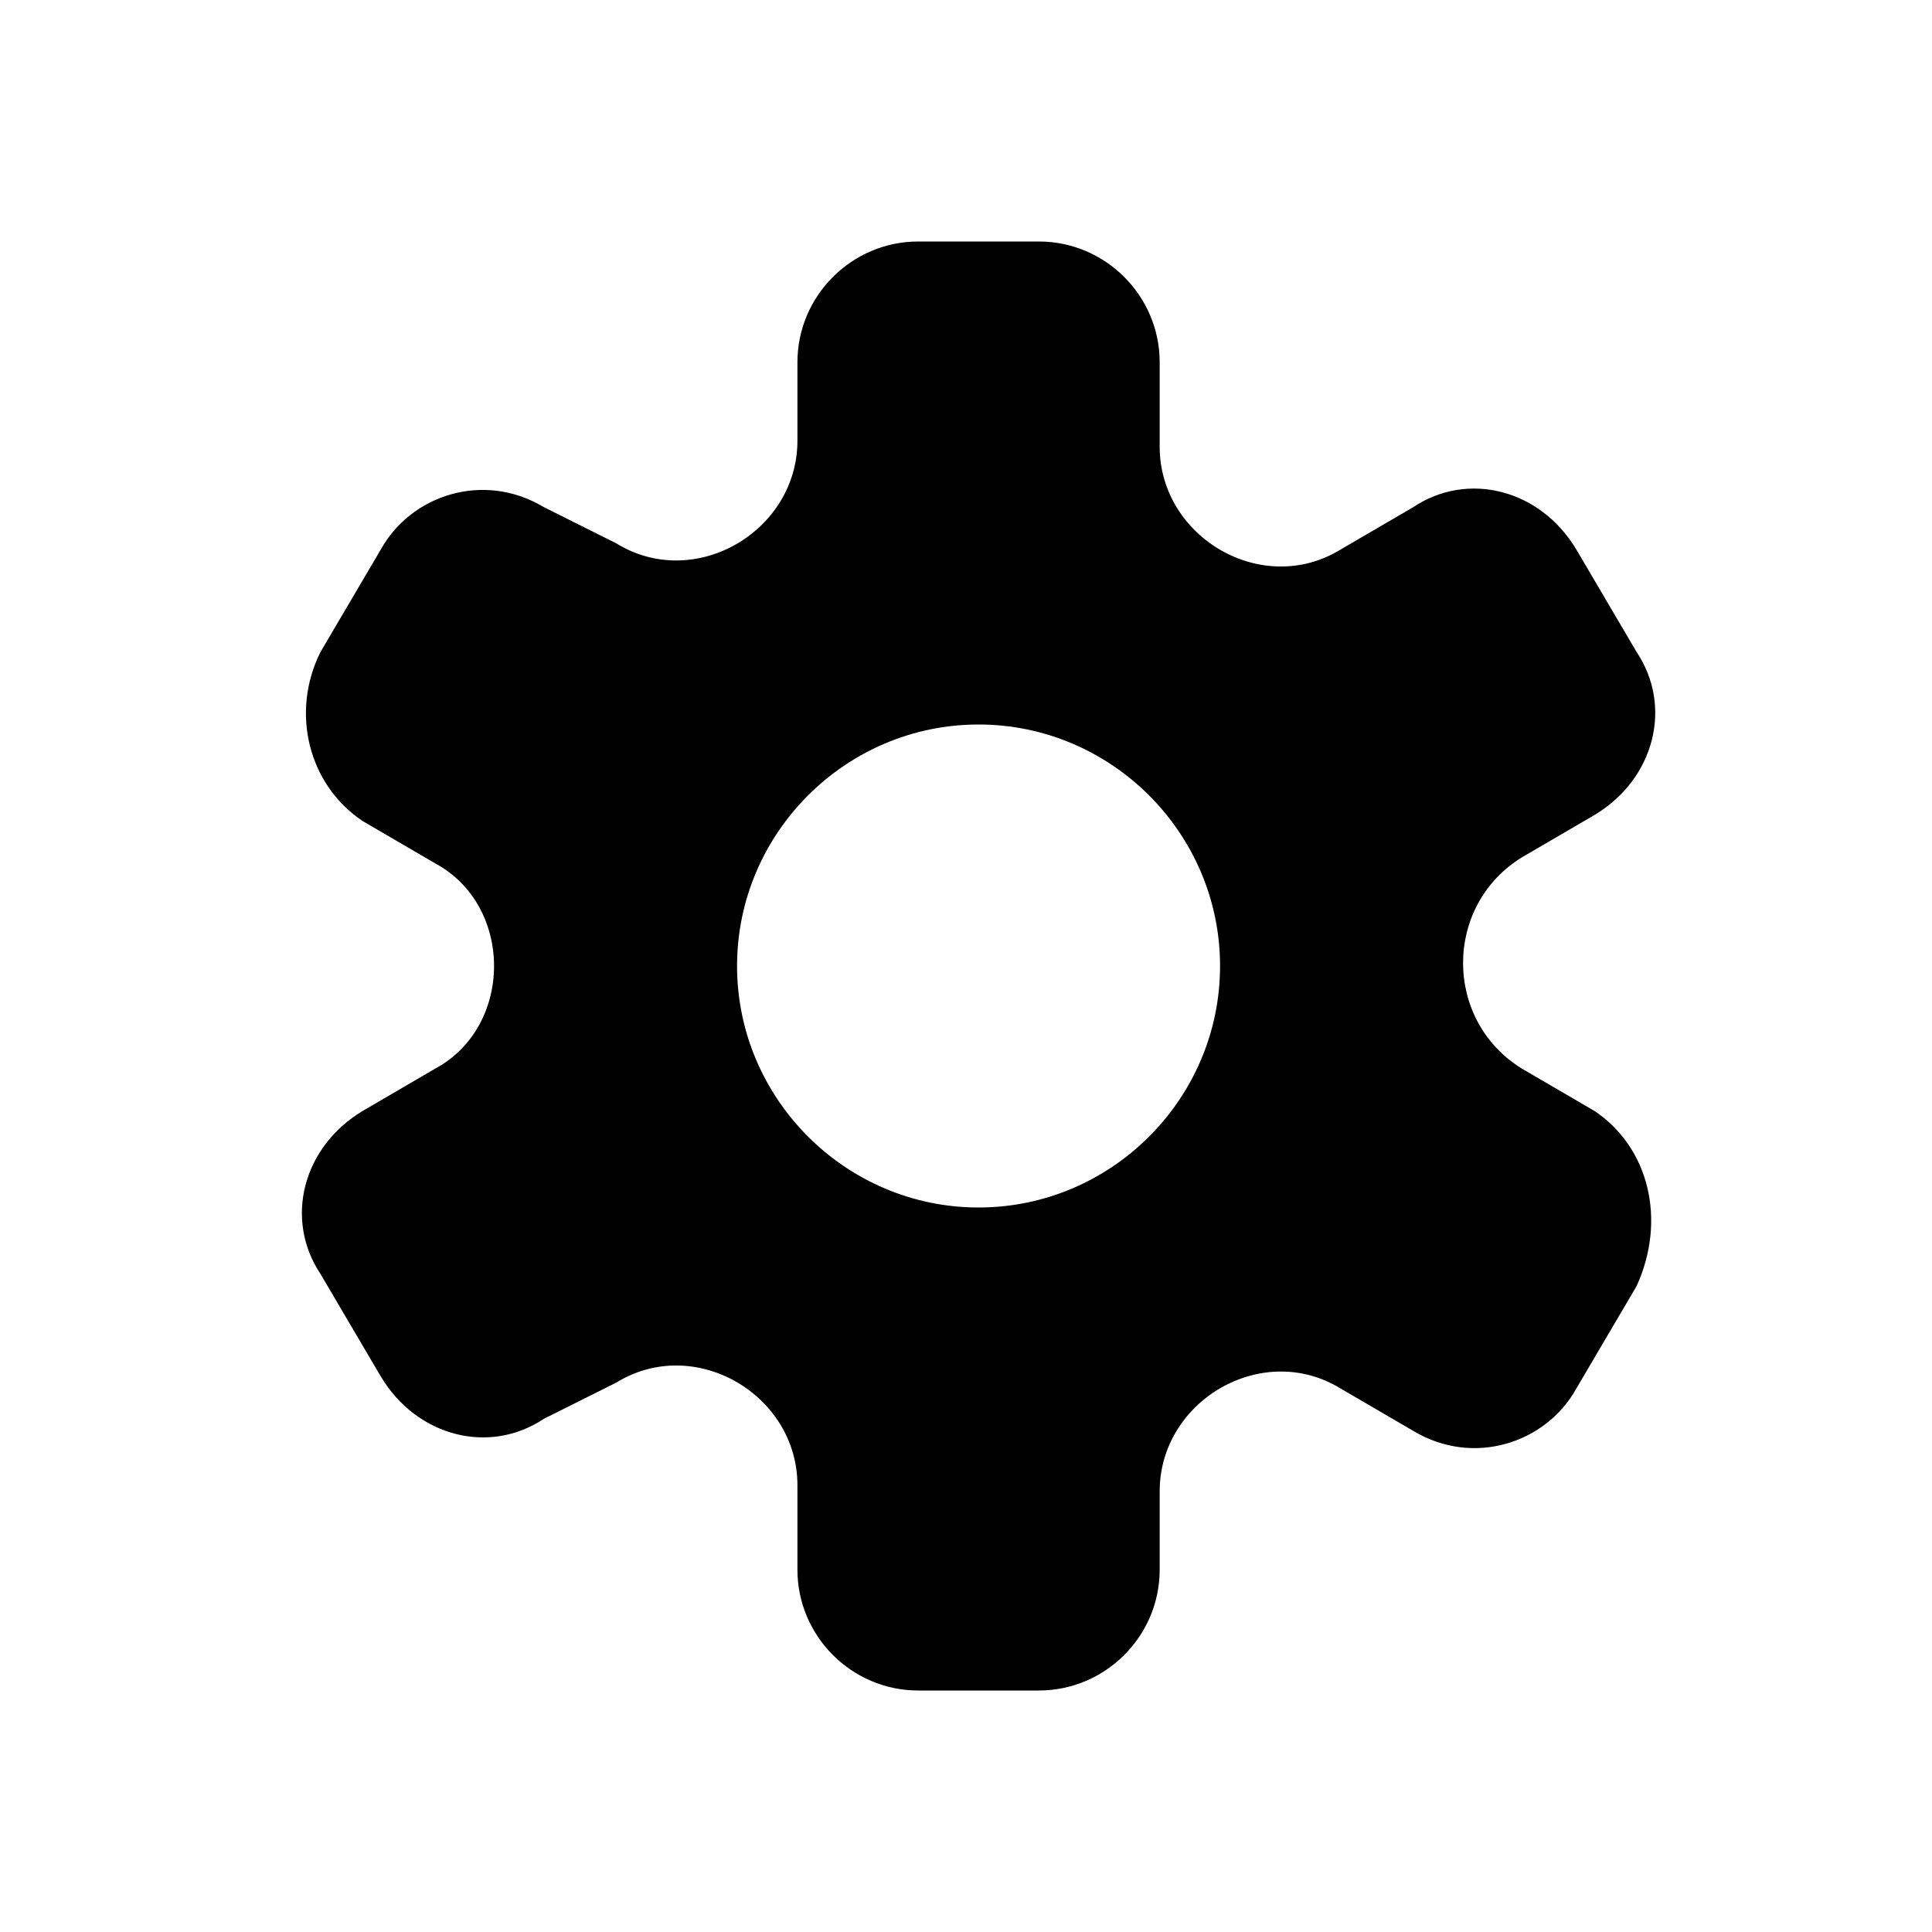
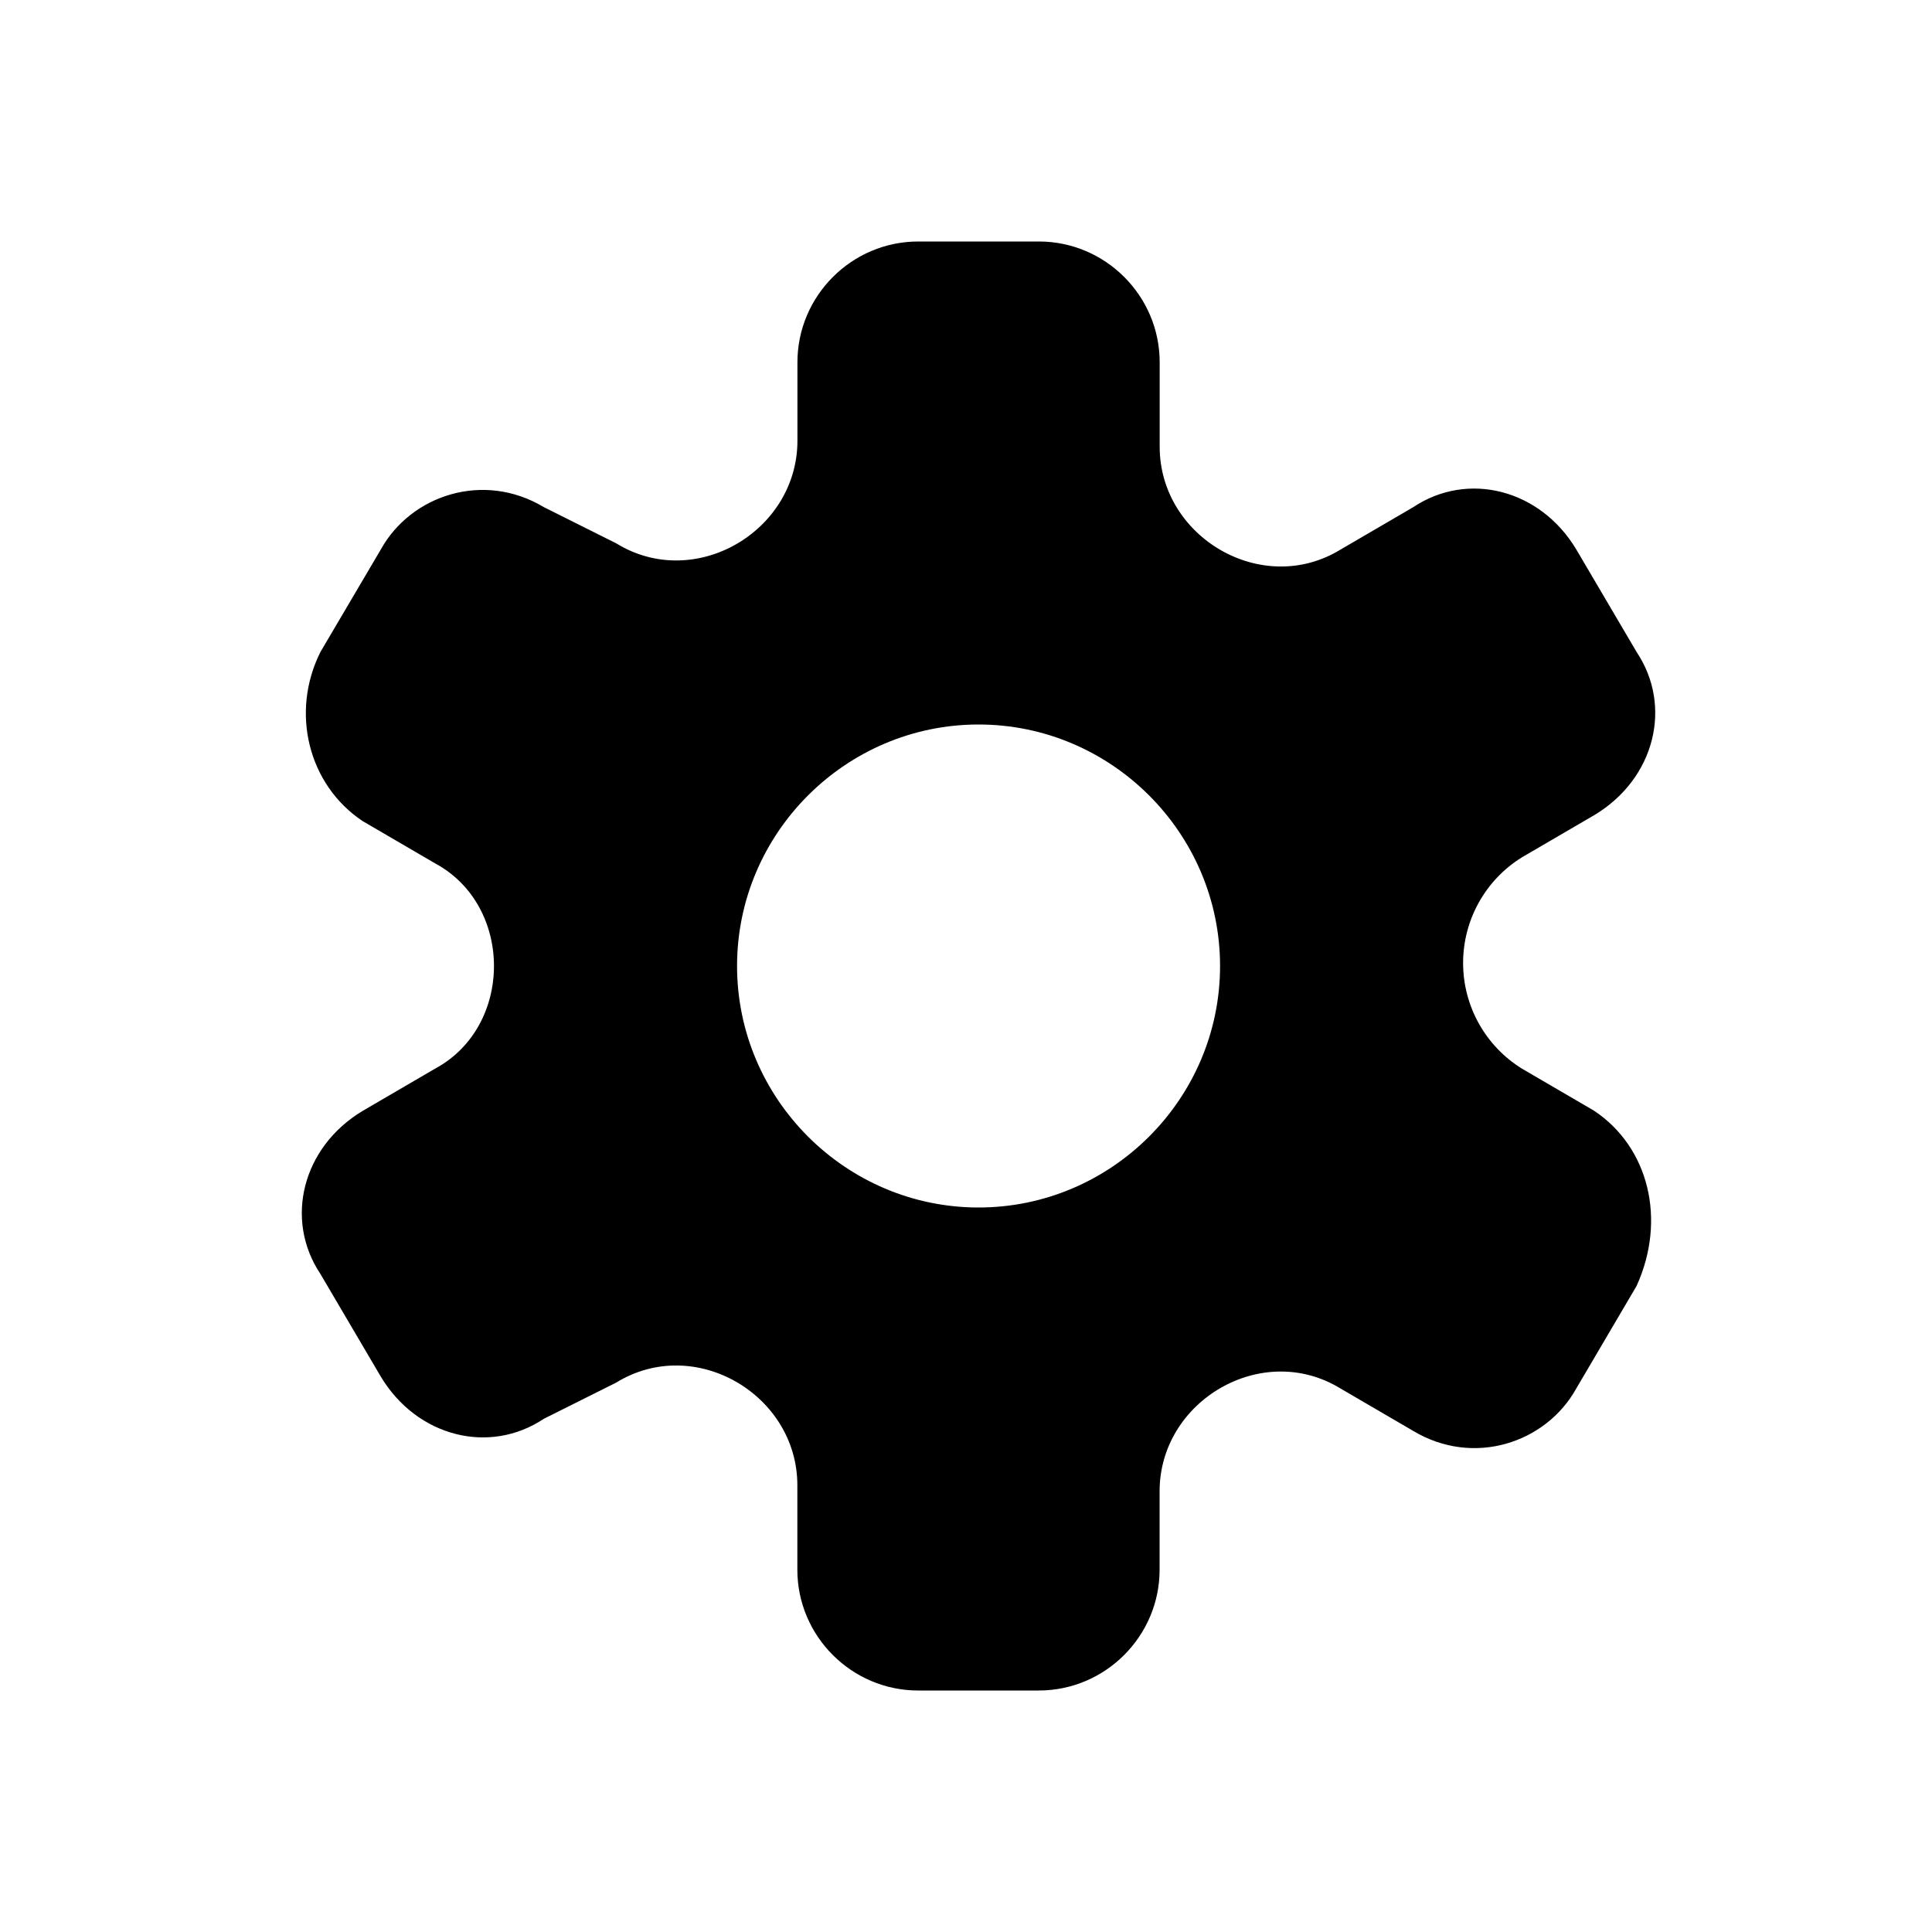
- <svg xmlns="http://www.w3.org/2000/svg" widh="100%" height="100%" viewBox="0 0 24 24" fill="current">
-   <path d="M19.806 13.8L18.906 13.275C17.931 12.675 17.931 11.25 18.906 10.65L19.806 10.125C20.556 9.675 20.781 8.775 20.331 8.1L19.581 6.825C19.131 6.075 18.231 5.85 17.556 6.3L16.656 6.825C15.681 7.425 14.406 6.675 14.406 5.55V4.5C14.406 3.675 13.731 3 12.906 3H11.406C10.581 3 9.906 3.675 9.906 4.5V5.475C9.906 6.6 8.631 7.35 7.656 6.75L6.756 6.3C6.006 5.85 5.106 6.15 4.731 6.825L3.981 8.1C3.606 8.85 3.831 9.75 4.506 10.2L5.406 10.725C6.381 11.25 6.381 12.75 5.406 13.275L4.506 13.8C3.756 14.25 3.531 15.15 3.981 15.825L4.731 17.1C5.181 17.85 6.081 18.075 6.756 17.625L7.656 17.175C8.631 16.575 9.906 17.325 9.906 18.45V19.5C9.906 20.325 10.581 21 11.406 21H12.906C13.731 21 14.406 20.325 14.406 19.5V18.525C14.406 17.4 15.681 16.65 16.656 17.25L17.556 17.775C18.306 18.225 19.206 17.925 19.581 17.25L20.331 15.975C20.706 15.15 20.481 14.25 19.806 13.8ZM12.156 15C10.506 15 9.156 13.65 9.156 12C9.156 10.35 10.506 9 12.156 9C13.806 9 15.156 10.35 15.156 12C15.156 13.65 13.806 15 12.156 15Z" />
+ <svg xmlns="http://www.w3.org/2000/svg" fill="currentColor" viewBox="0 0 24 24">
+   <path d="m19.806 13.8-.9-.525a1.544 1.544 0 0 1 0-2.625l.9-.525c.75-.45.975-1.35.525-2.025l-.75-1.275c-.45-.75-1.35-.975-2.025-.525l-.9.525c-.975.6-2.25-.15-2.25-1.275V4.5c0-.825-.675-1.5-1.5-1.5h-1.5c-.825 0-1.5.675-1.5 1.5v.975c0 1.125-1.275 1.875-2.25 1.275l-.9-.45c-.75-.45-1.65-.15-2.025.525L3.98 8.1c-.375.75-.15 1.65.525 2.1l.9.525c.975.525.975 2.025 0 2.55l-.9.525c-.75.45-.975 1.35-.525 2.025l.75 1.275c.45.75 1.35.975 2.025.525l.9-.45c.975-.6 2.25.15 2.25 1.275v1.05c0 .825.675 1.5 1.5 1.5h1.5c.825 0 1.5-.675 1.5-1.5v-.975c0-1.125 1.275-1.875 2.25-1.275l.9.525c.75.45 1.65.15 2.025-.525l.75-1.275c.375-.825.15-1.725-.525-2.175Zm-7.65 1.2c-1.65 0-3-1.35-3-3s1.35-3 3-3 3 1.35 3 3-1.35 3-3 3Z" />
</svg>
